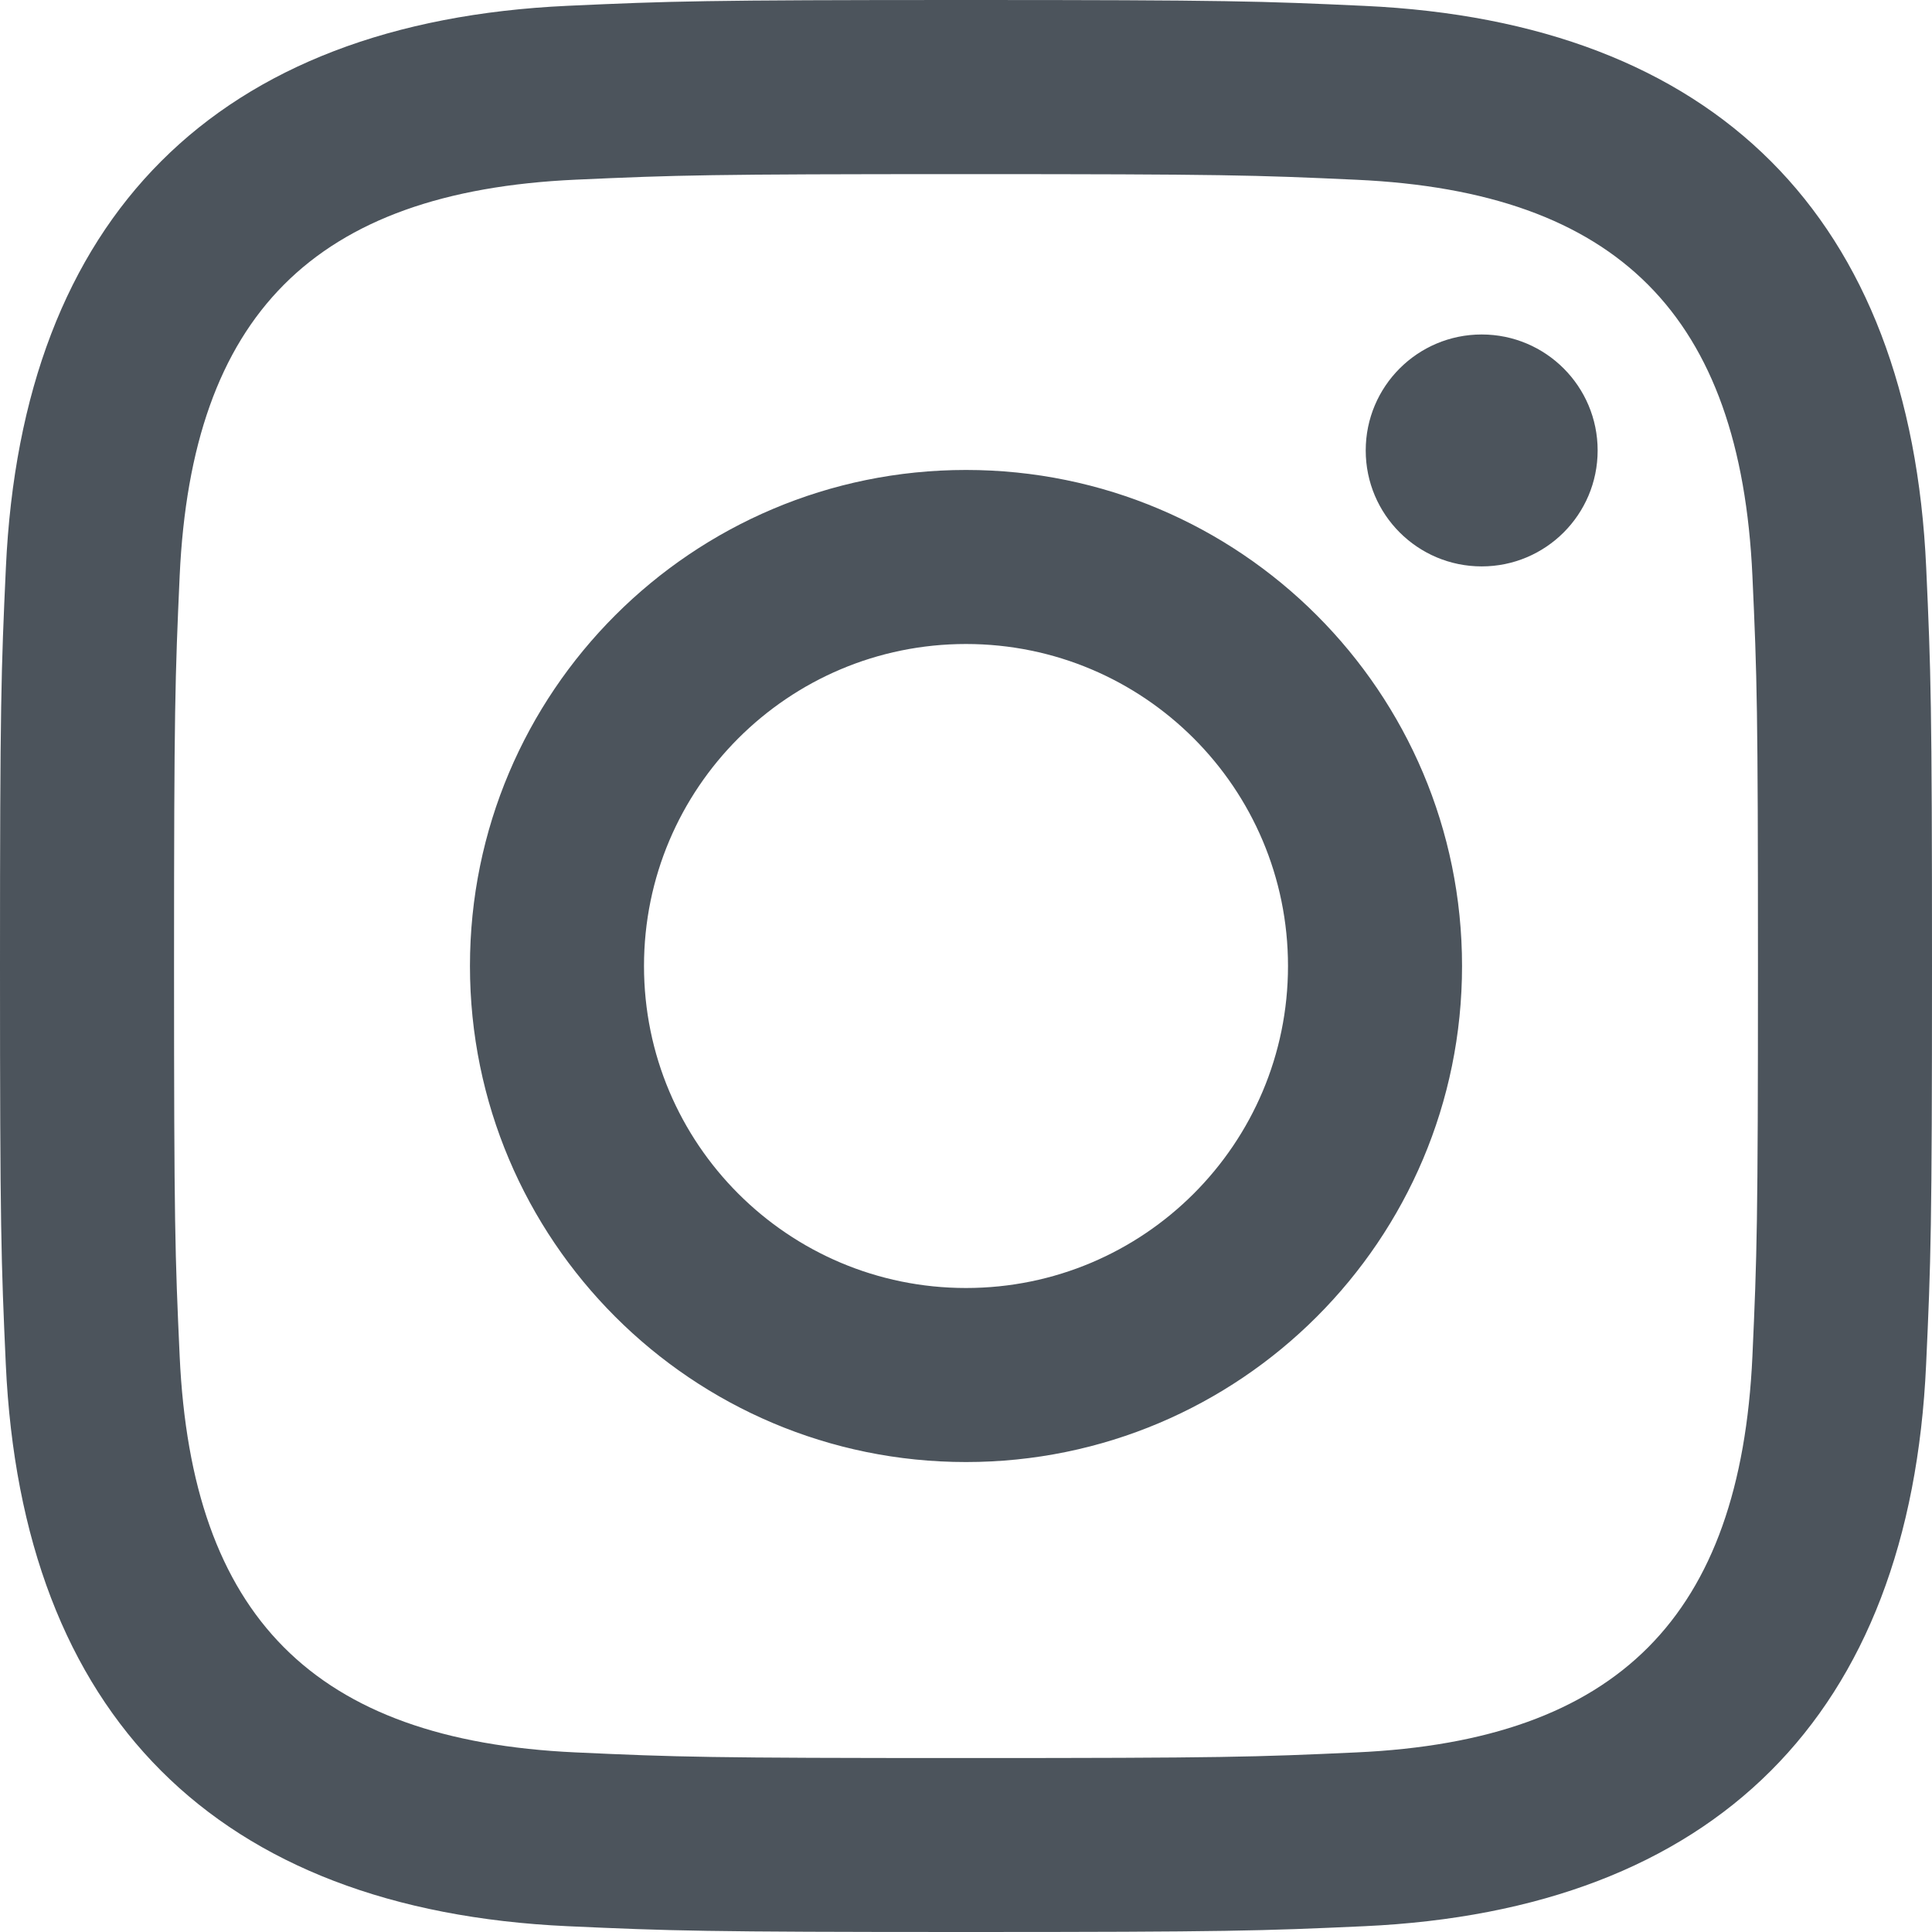
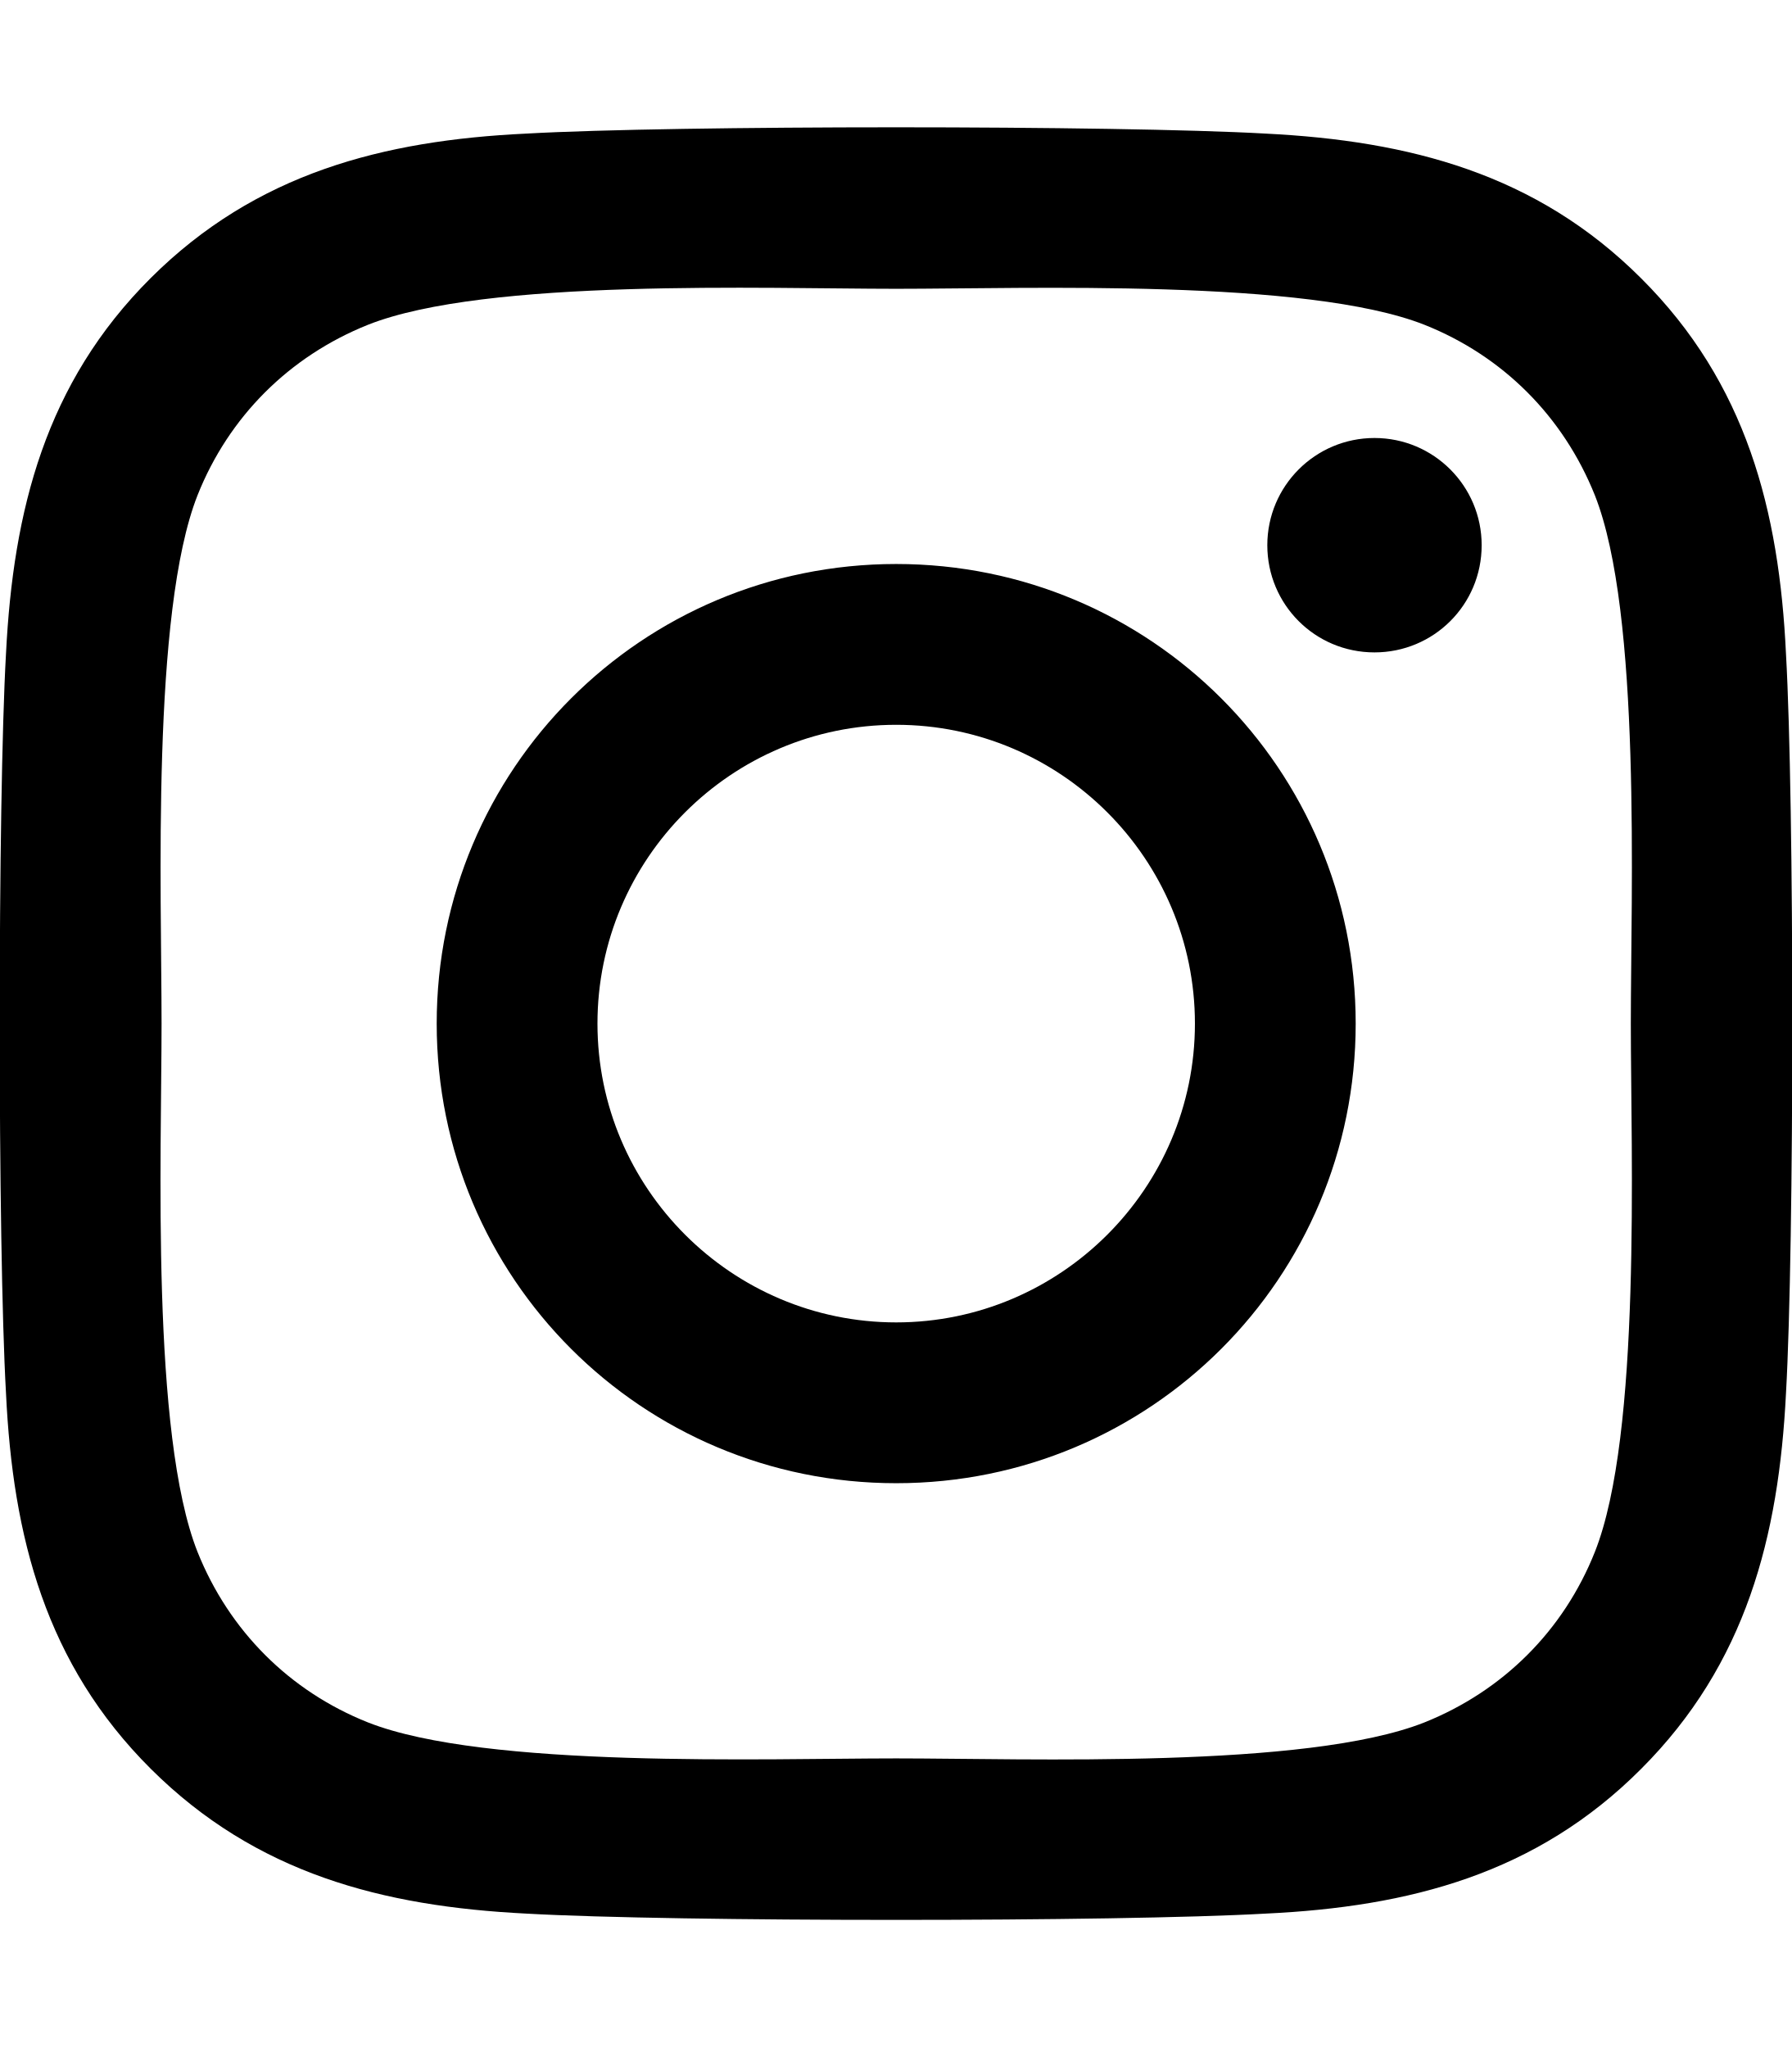
- <svg xmlns="http://www.w3.org/2000/svg" width="24" height="24">
-   <path d="M12 2.163c3.204 0 3.584.012 4.85.07 3.252.148 4.771 1.691 4.919 4.919.058 1.265.069 1.645.069 4.849 0 3.205-.012 3.584-.069 4.849-.149 3.225-1.664 4.771-4.919 4.919-1.266.058-1.644.07-4.85.07-3.204 0-3.584-.012-4.849-.07-3.26-.149-4.771-1.699-4.919-4.92-.058-1.265-.07-1.644-.07-4.849 0-3.204.013-3.583.07-4.849.149-3.227 1.664-4.771 4.919-4.919 1.266-.057 1.645-.069 4.849-.069zM12 0C8.741 0 8.333.014 7.053.072 2.695.272.273 2.69.073 7.052.014 8.333 0 8.741 0 12c0 3.259.014 3.668.072 4.948.2 4.358 2.618 6.78 6.98 6.98C8.333 23.986 8.741 24 12 24c3.259 0 3.668-.014 4.948-.072 4.354-.2 6.782-2.618 6.979-6.98.059-1.28.073-1.689.073-4.948 0-3.259-.014-3.667-.072-4.947-.196-4.354-2.617-6.78-6.979-6.98C15.668.014 15.259 0 12 0zm0 5.838a6.162 6.162 0 100 12.324 6.162 6.162 0 000-12.324zM12 16a4 4 0 110-8 4 4 0 010 8zm6.406-11.845a1.44 1.44 0 100 2.881 1.44 1.44 0 000-2.881z" fill="#4C545C" fill-rule="nonzero" />
+ <svg xmlns="http://www.w3.org/2000/svg" viewBox="0 0 448 512">
+   <path d="M224.1 141c-63.6 0-114.9 51.3-114.9 114.9s51.3 114.9 114.9 114.9S339 319.5 339 255.9 287.7 141 224.1 141zm0 189.6c-41.1 0-74.7-33.5-74.7-74.7s33.5-74.7 74.7-74.7 74.7 33.5 74.7 74.7-33.6 74.7-74.7 74.7zm146.4-194.3c0 14.9-12 26.8-26.8 26.8-14.9 0-26.8-12-26.8-26.8s12-26.8 26.8-26.8 26.8 12 26.8 26.8zm76.1 27.2c-1.7-35.9-9.9-67.7-36.2-93.9-26.2-26.2-58-34.4-93.9-36.2-37-2.1-147.9-2.1-184.9 0-35.8 1.7-67.6 9.9-93.9 36.1s-34.4 58-36.2 93.9c-2.1 37-2.1 147.9 0 184.9 1.7 35.9 9.9 67.7 36.2 93.9s58 34.4 93.9 36.2c37 2.1 147.9 2.1 184.9 0 35.9-1.7 67.7-9.9 93.9-36.2 26.2-26.2 34.4-58 36.2-93.9 2.1-37 2.1-147.8 0-184.8zM398.8 388c-7.8 19.6-22.9 34.7-42.6 42.6-29.5 11.7-99.5 9-132.1 9s-102.7 2.6-132.1-9c-19.6-7.8-34.7-22.9-42.6-42.6-11.7-29.5-9-99.5-9-132.1s-2.6-102.7 9-132.1c7.8-19.6 22.9-34.7 42.6-42.6 29.5-11.7 99.5-9 132.1-9s102.7-2.6 132.1 9c19.6 7.8 34.7 22.9 42.6 42.6 11.7 29.5 9 99.5 9 132.1s2.7 102.7-9 132.1z" />
</svg>
